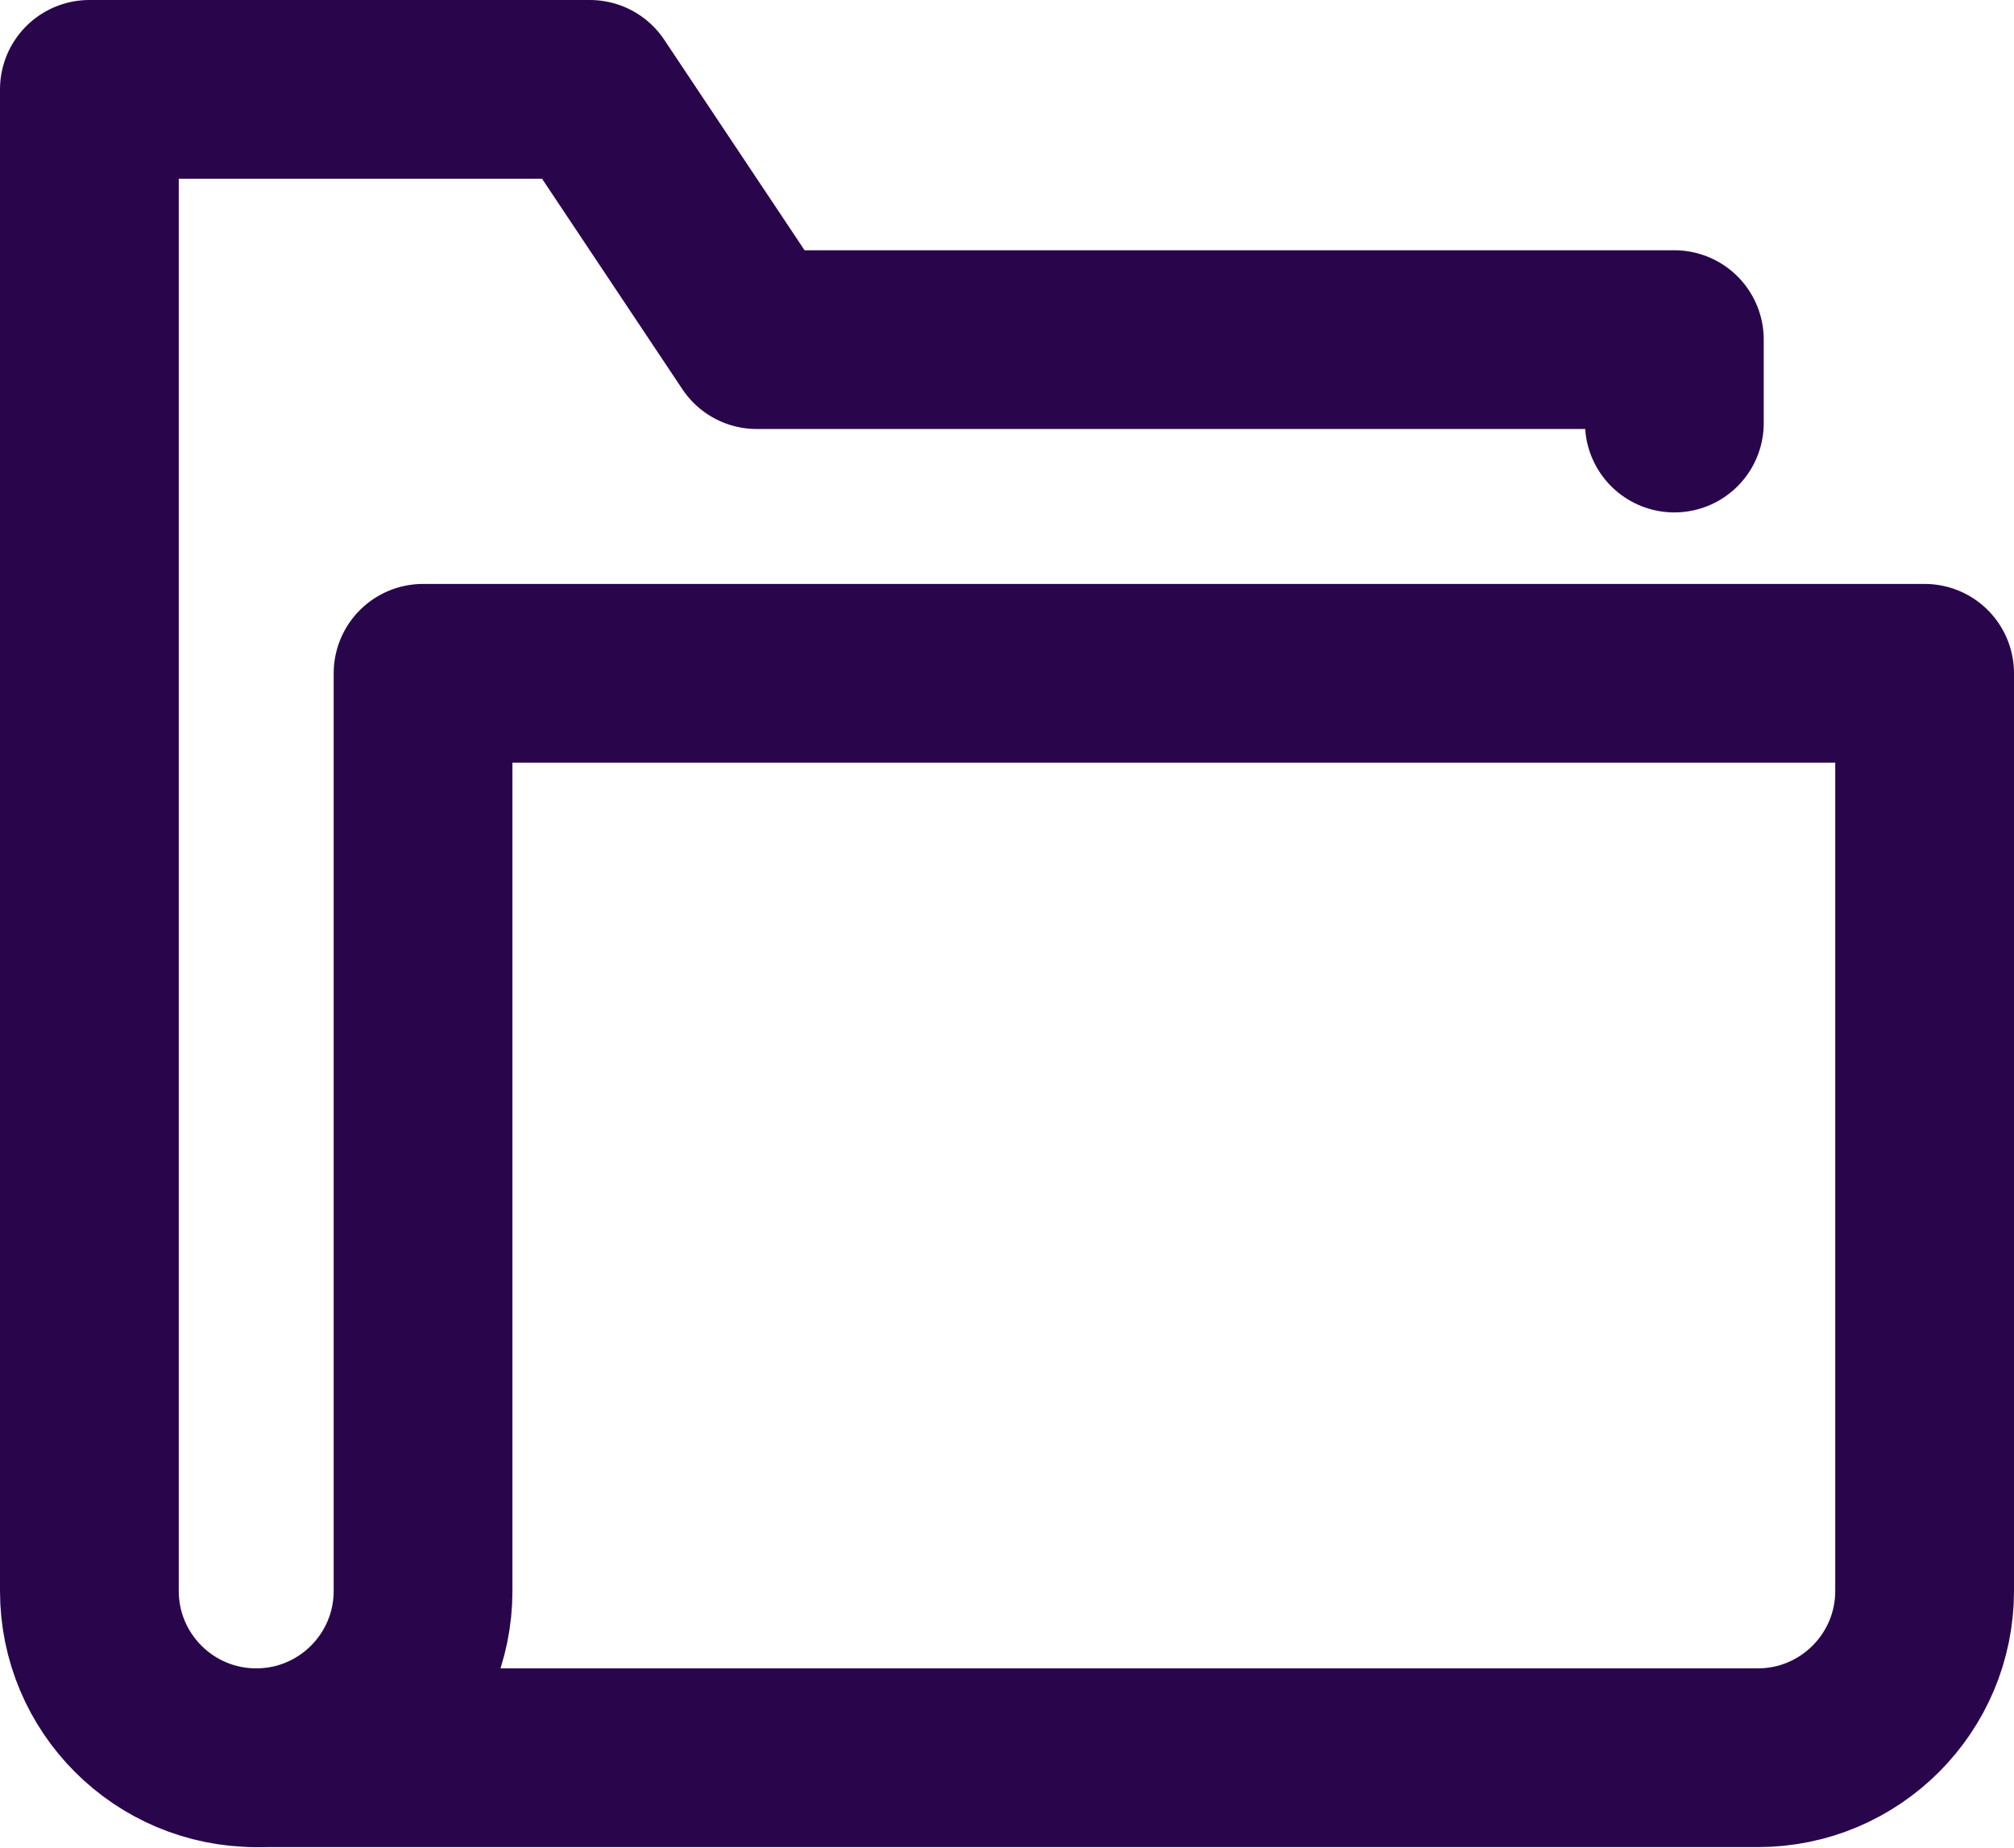
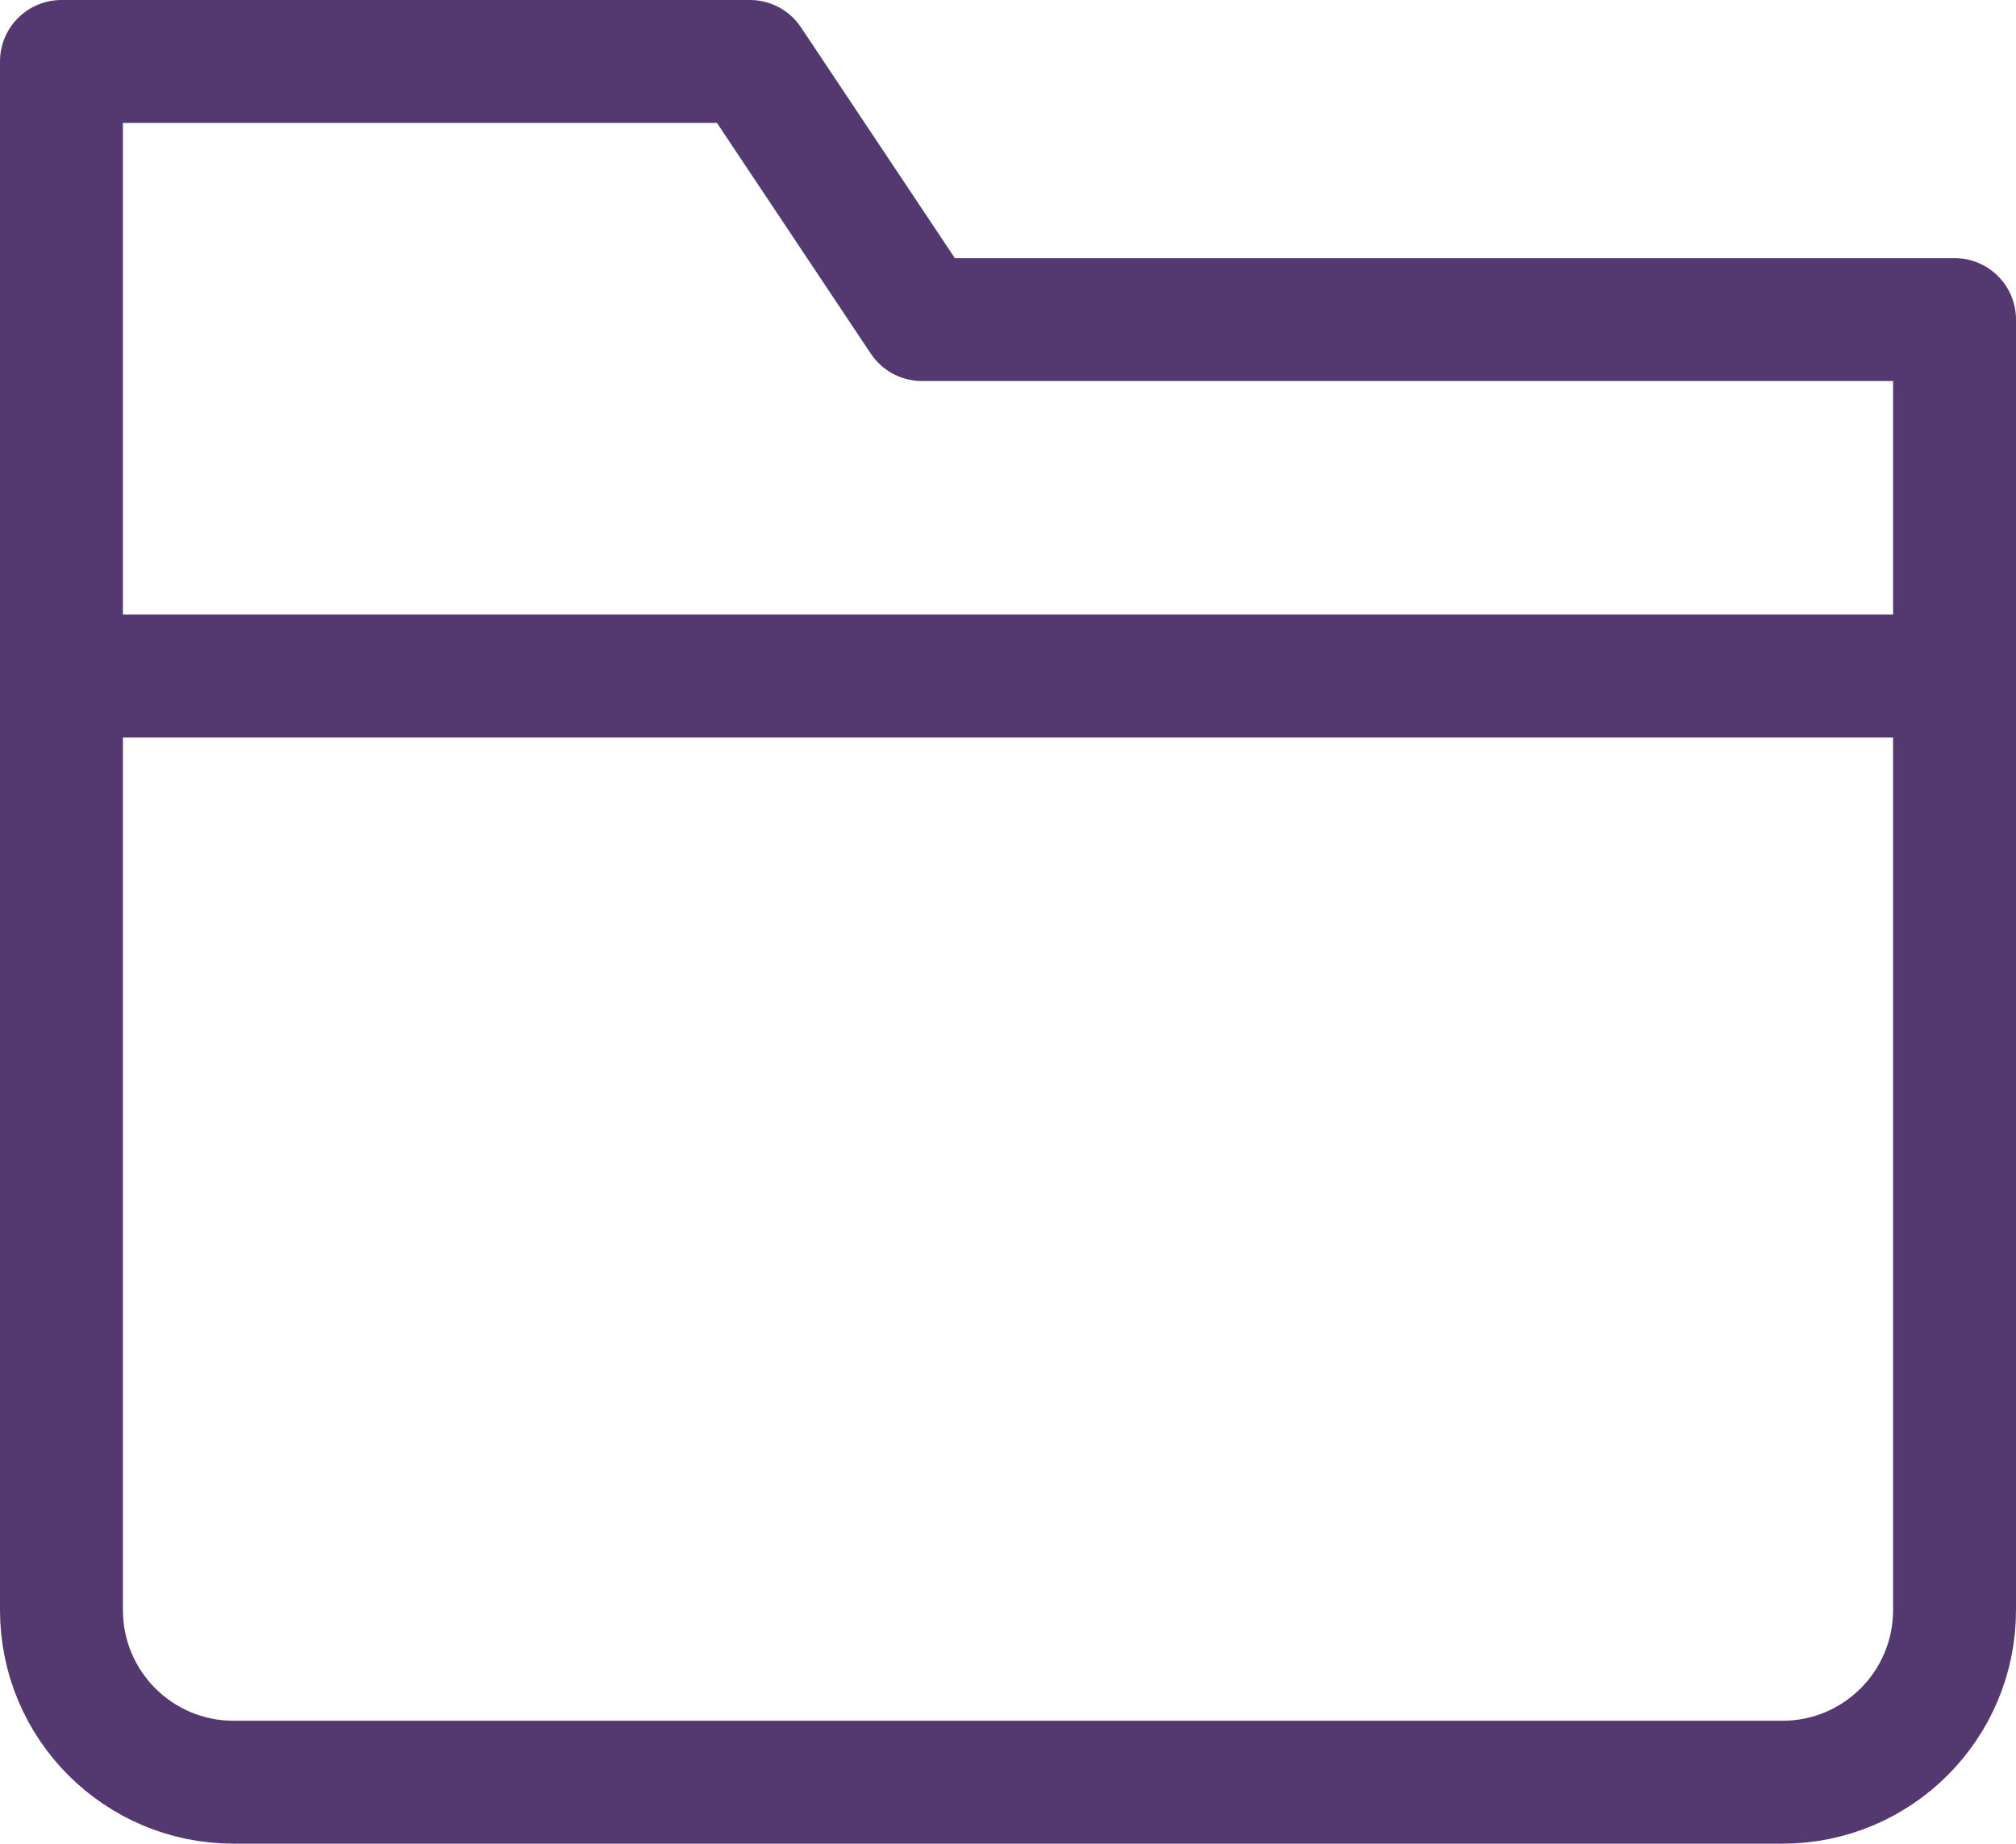
- <svg xmlns="http://www.w3.org/2000/svg" width="16.9" height="15.502" viewBox="0 0 16.9 15.502">
+ <svg xmlns="http://www.w3.org/2000/svg" width="16.4" height="15" viewBox="0 0 16.4 15">
  <defs>
-     <style>.a{fill:none;stroke:#29064c;stroke-linecap:round;stroke-linejoin:round;stroke-miterlimit:10;stroke-width:1.5px;}</style>
+     <style>.a{opacity:0.8;}.b{fill:none;stroke:#29064c;stroke-linecap:round;stroke-linejoin:round;stroke-miterlimit:10;}</style>
  </defs>
-   <g transform="translate(-0.25 -1.25)">
-     <path class="a" d="M2.4,16A1.4,1.4,0,0,1,1,14.6V2H5.2L6.6,4.1h7.7v.7" />
-     <path class="a" d="M4.4,9v7.7A1.4,1.4,0,0,1,3,18.1H15.6A1.4,1.4,0,0,0,17,16.7V9Z" transform="translate(-0.6 -2.1)" />
+   <g class="a" transform="translate(-0.5 -1.5)">
+     <line class="b" x2="15" transform="translate(1 7)" />
+     <path class="b" d="M15,16H2.4A1.4,1.4,0,0,1,1,14.6V2H6.6L8,4.1h8.4V14.6A1.4,1.4,0,0,1,15,16Z" />
  </g>
</svg>
